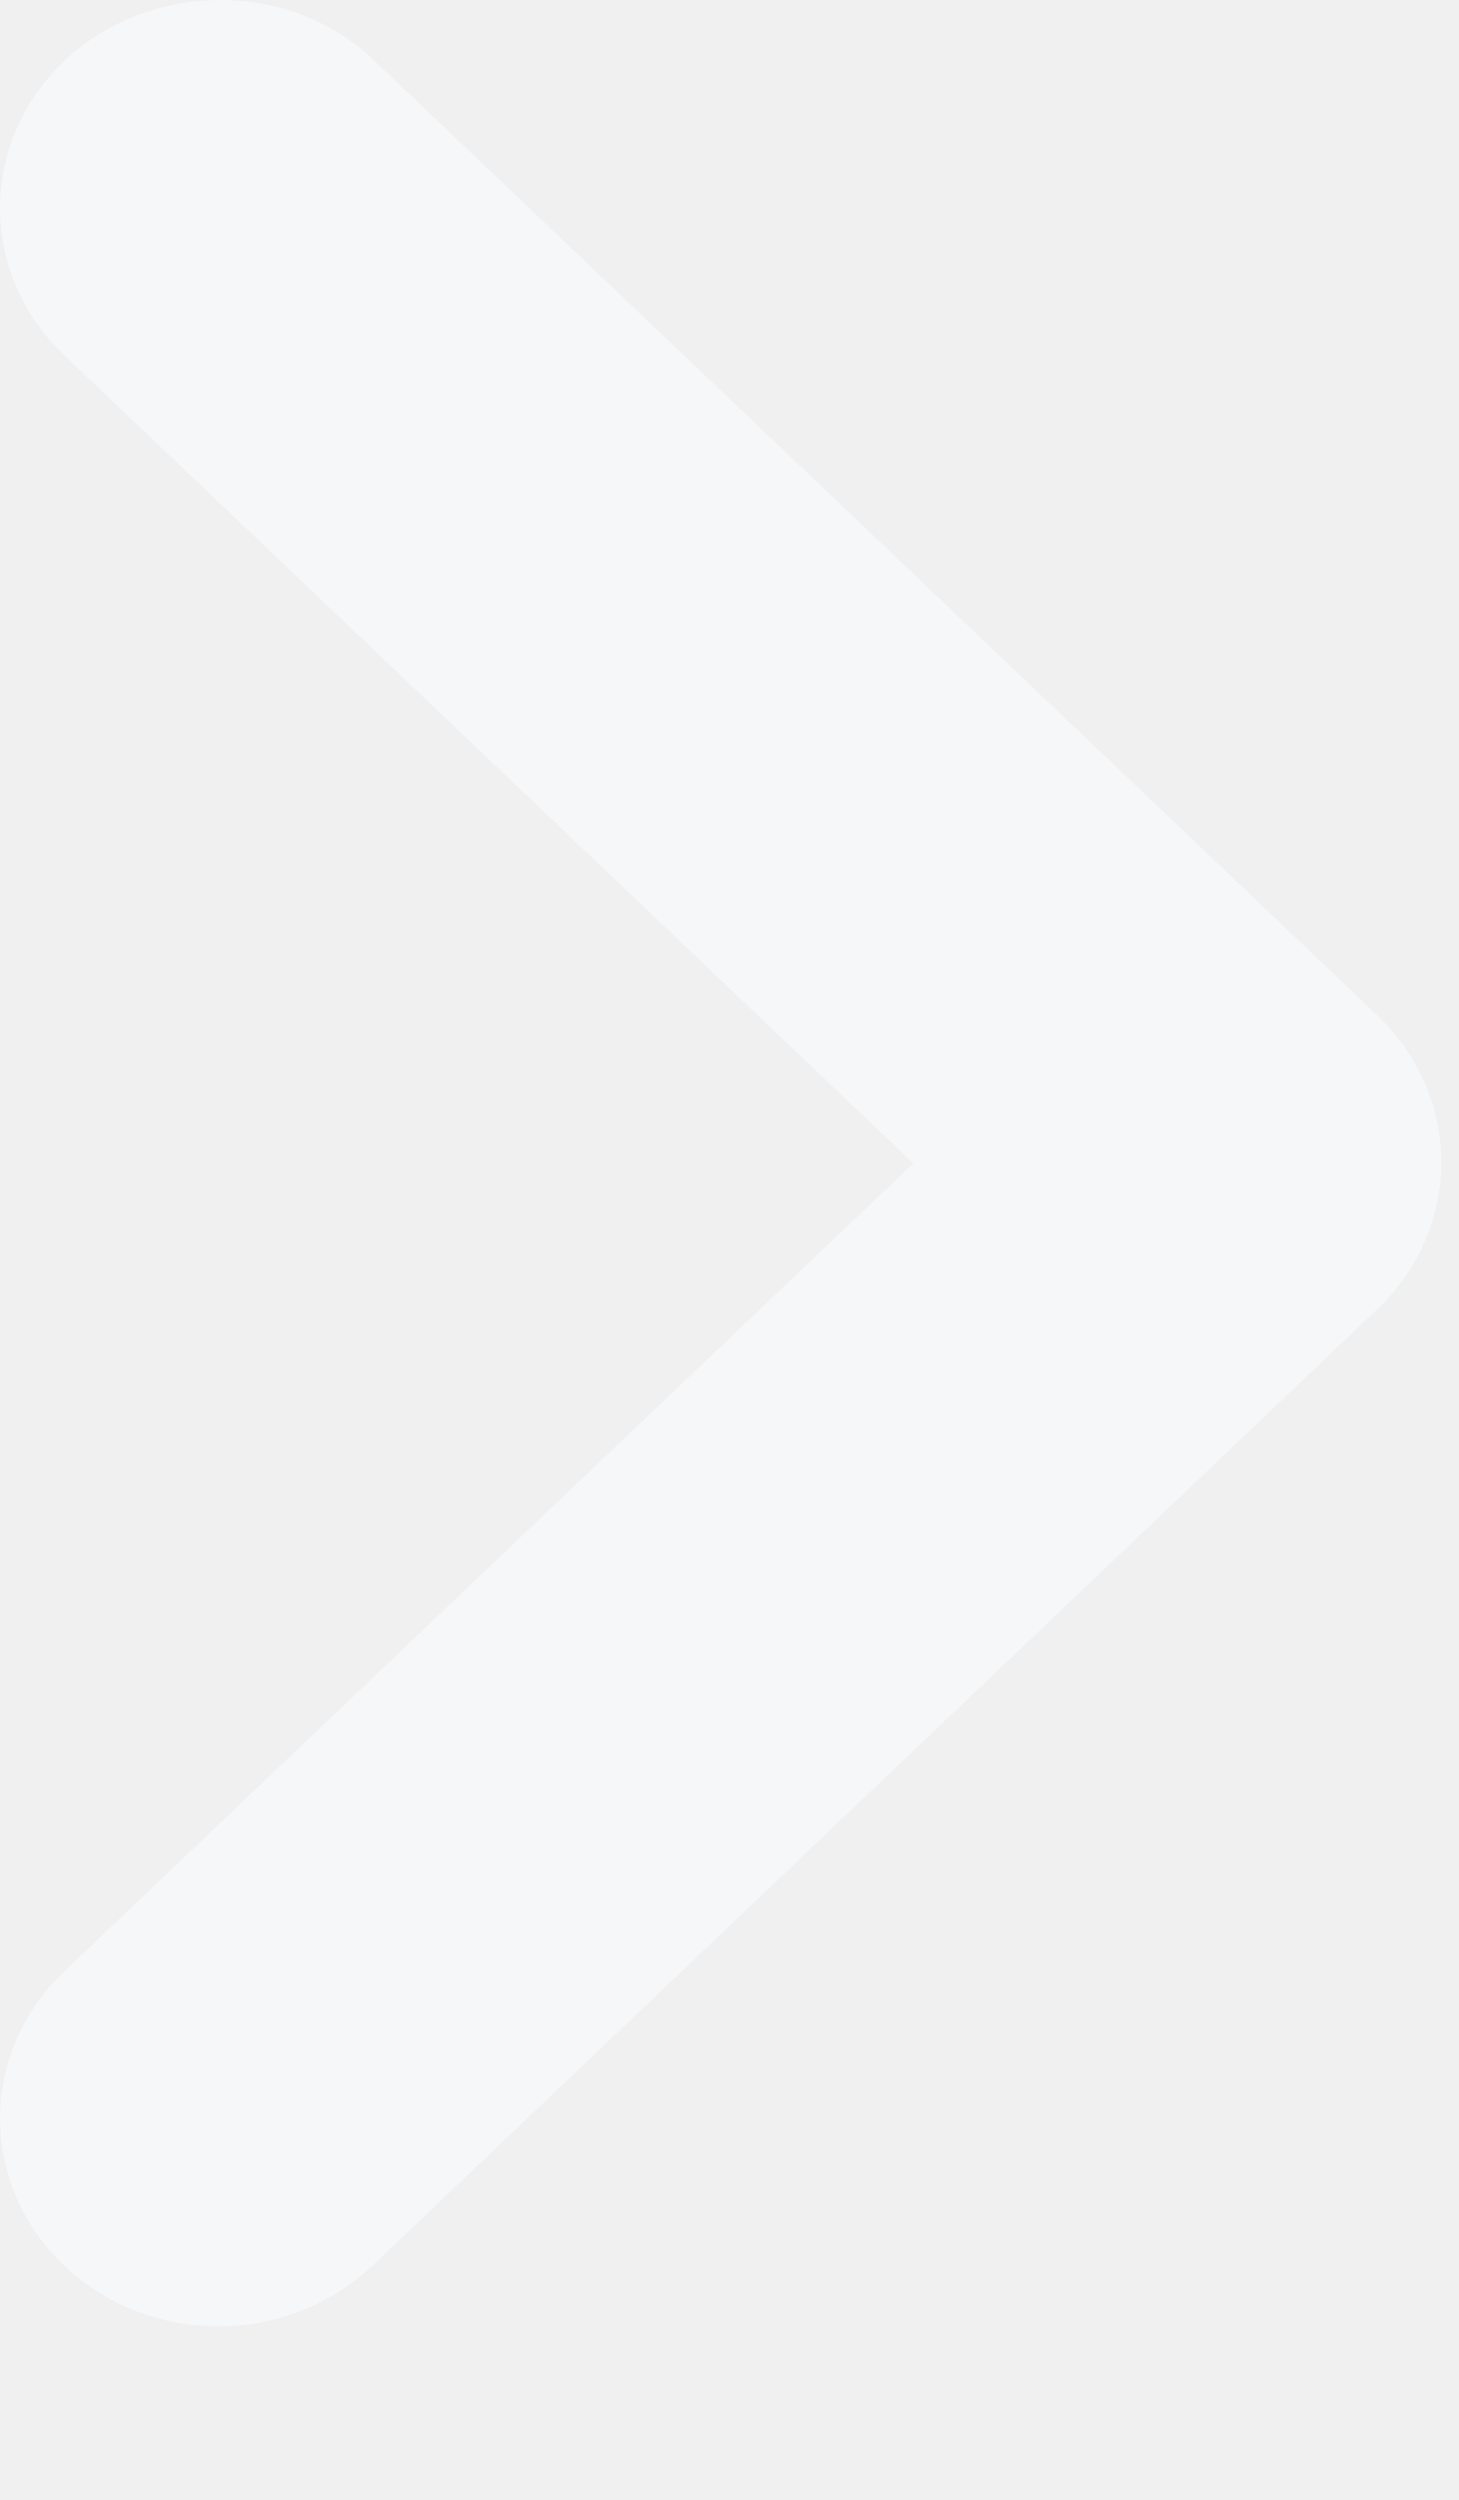
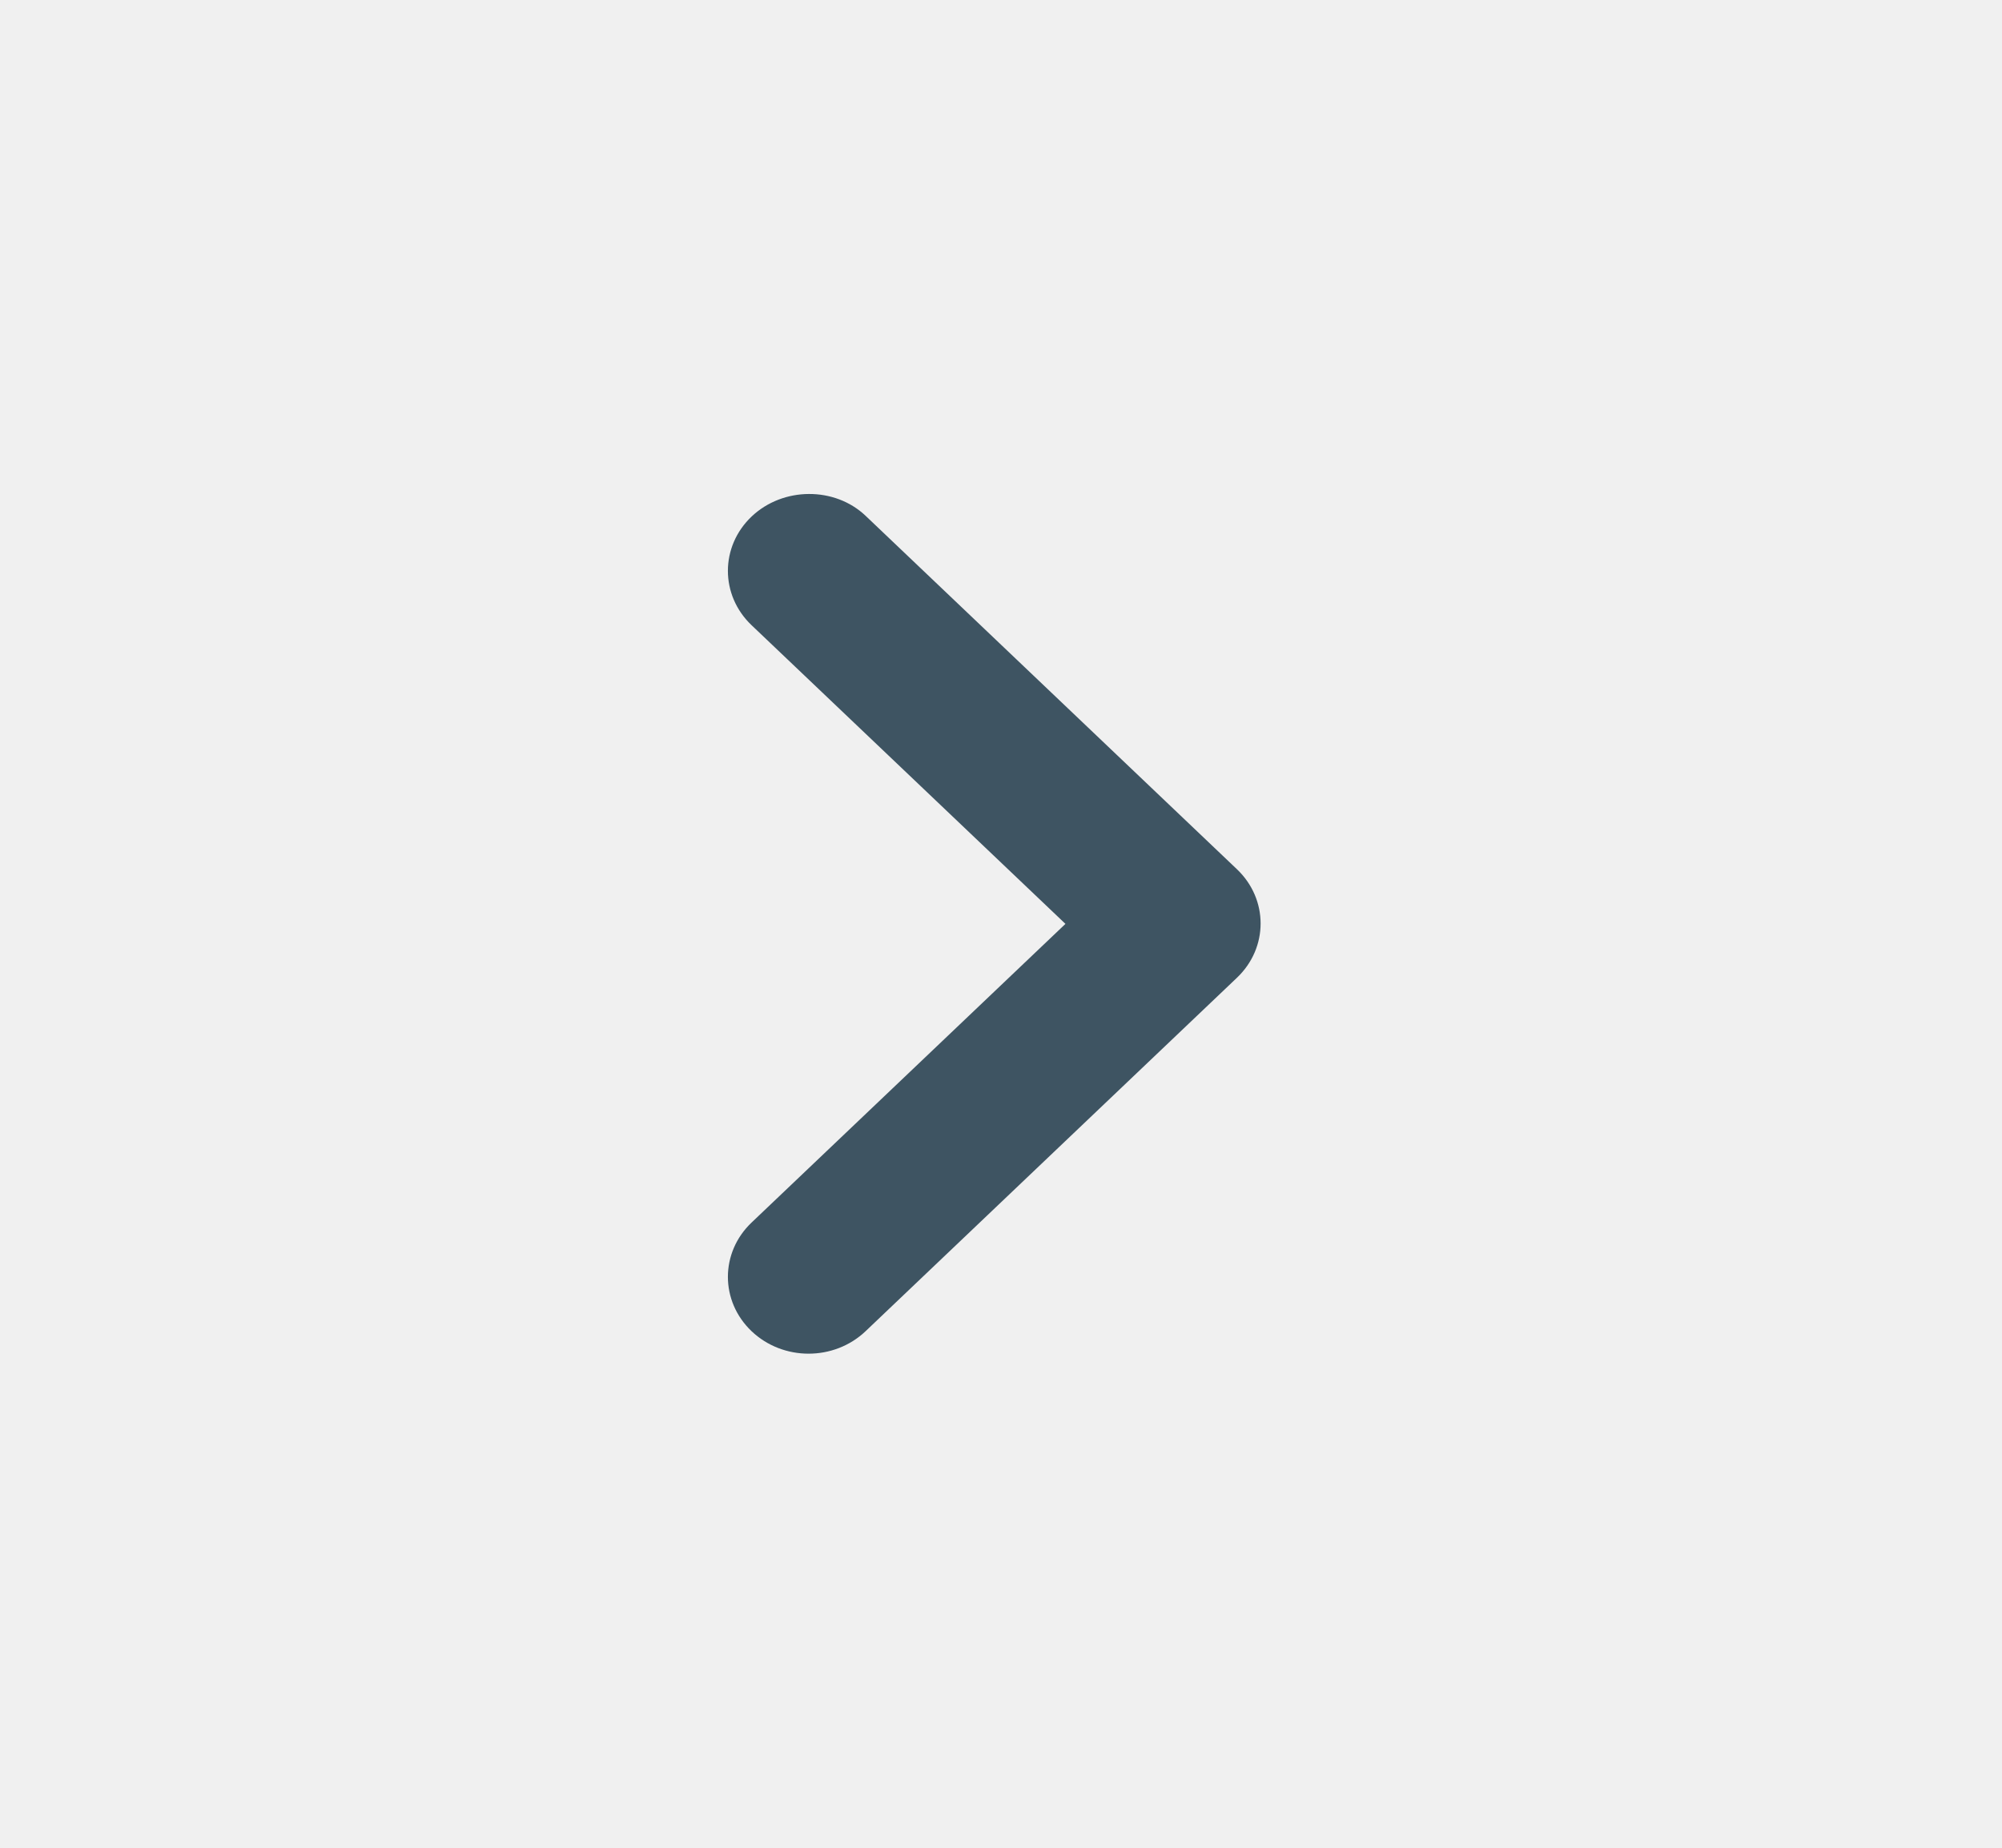
- <svg xmlns="http://www.w3.org/2000/svg" width="7" height="12" viewBox="0 0 7 12" fill="none">
-   <path d="M0.307 0.294C-0.102 0.684 -0.102 1.314 0.307 1.704L4.384 5.584L0.307 9.464C-0.102 9.854 -0.102 10.484 0.307 10.874C0.717 11.264 1.379 11.264 1.789 10.874L6.611 6.284C7.021 5.894 7.021 5.264 6.611 4.874L1.789 0.284C1.389 -0.096 0.717 -0.096 0.307 0.294Z" fill="#F6F7F9" />
+ <svg xmlns="http://www.w3.org/2000/svg" width="26" height="24" viewBox="0 0 26 24" fill="none">
+   <g clip-path="url(#clip0_8304_4389)">
+     <path d="M9.76 6.71C9.351 7.1 9.351 7.73 9.76 8.12L13.837 12L9.76 15.88C9.351 16.27 9.351 16.9 9.76 17.29C10.17 17.68 10.832 17.68 11.242 17.29L16.064 12.7C16.474 12.31 16.474 11.68 16.064 11.29L11.242 6.7C10.843 6.32 10.17 6.32 9.76 6.71Z" fill="#3E5462" />
+   </g>
+   <defs>
+     <clipPath id="clip0_8304_4389">
+       <rect width="25.215" height="24" fill="white" />
+     </clipPath>
+   </defs>
</svg>
